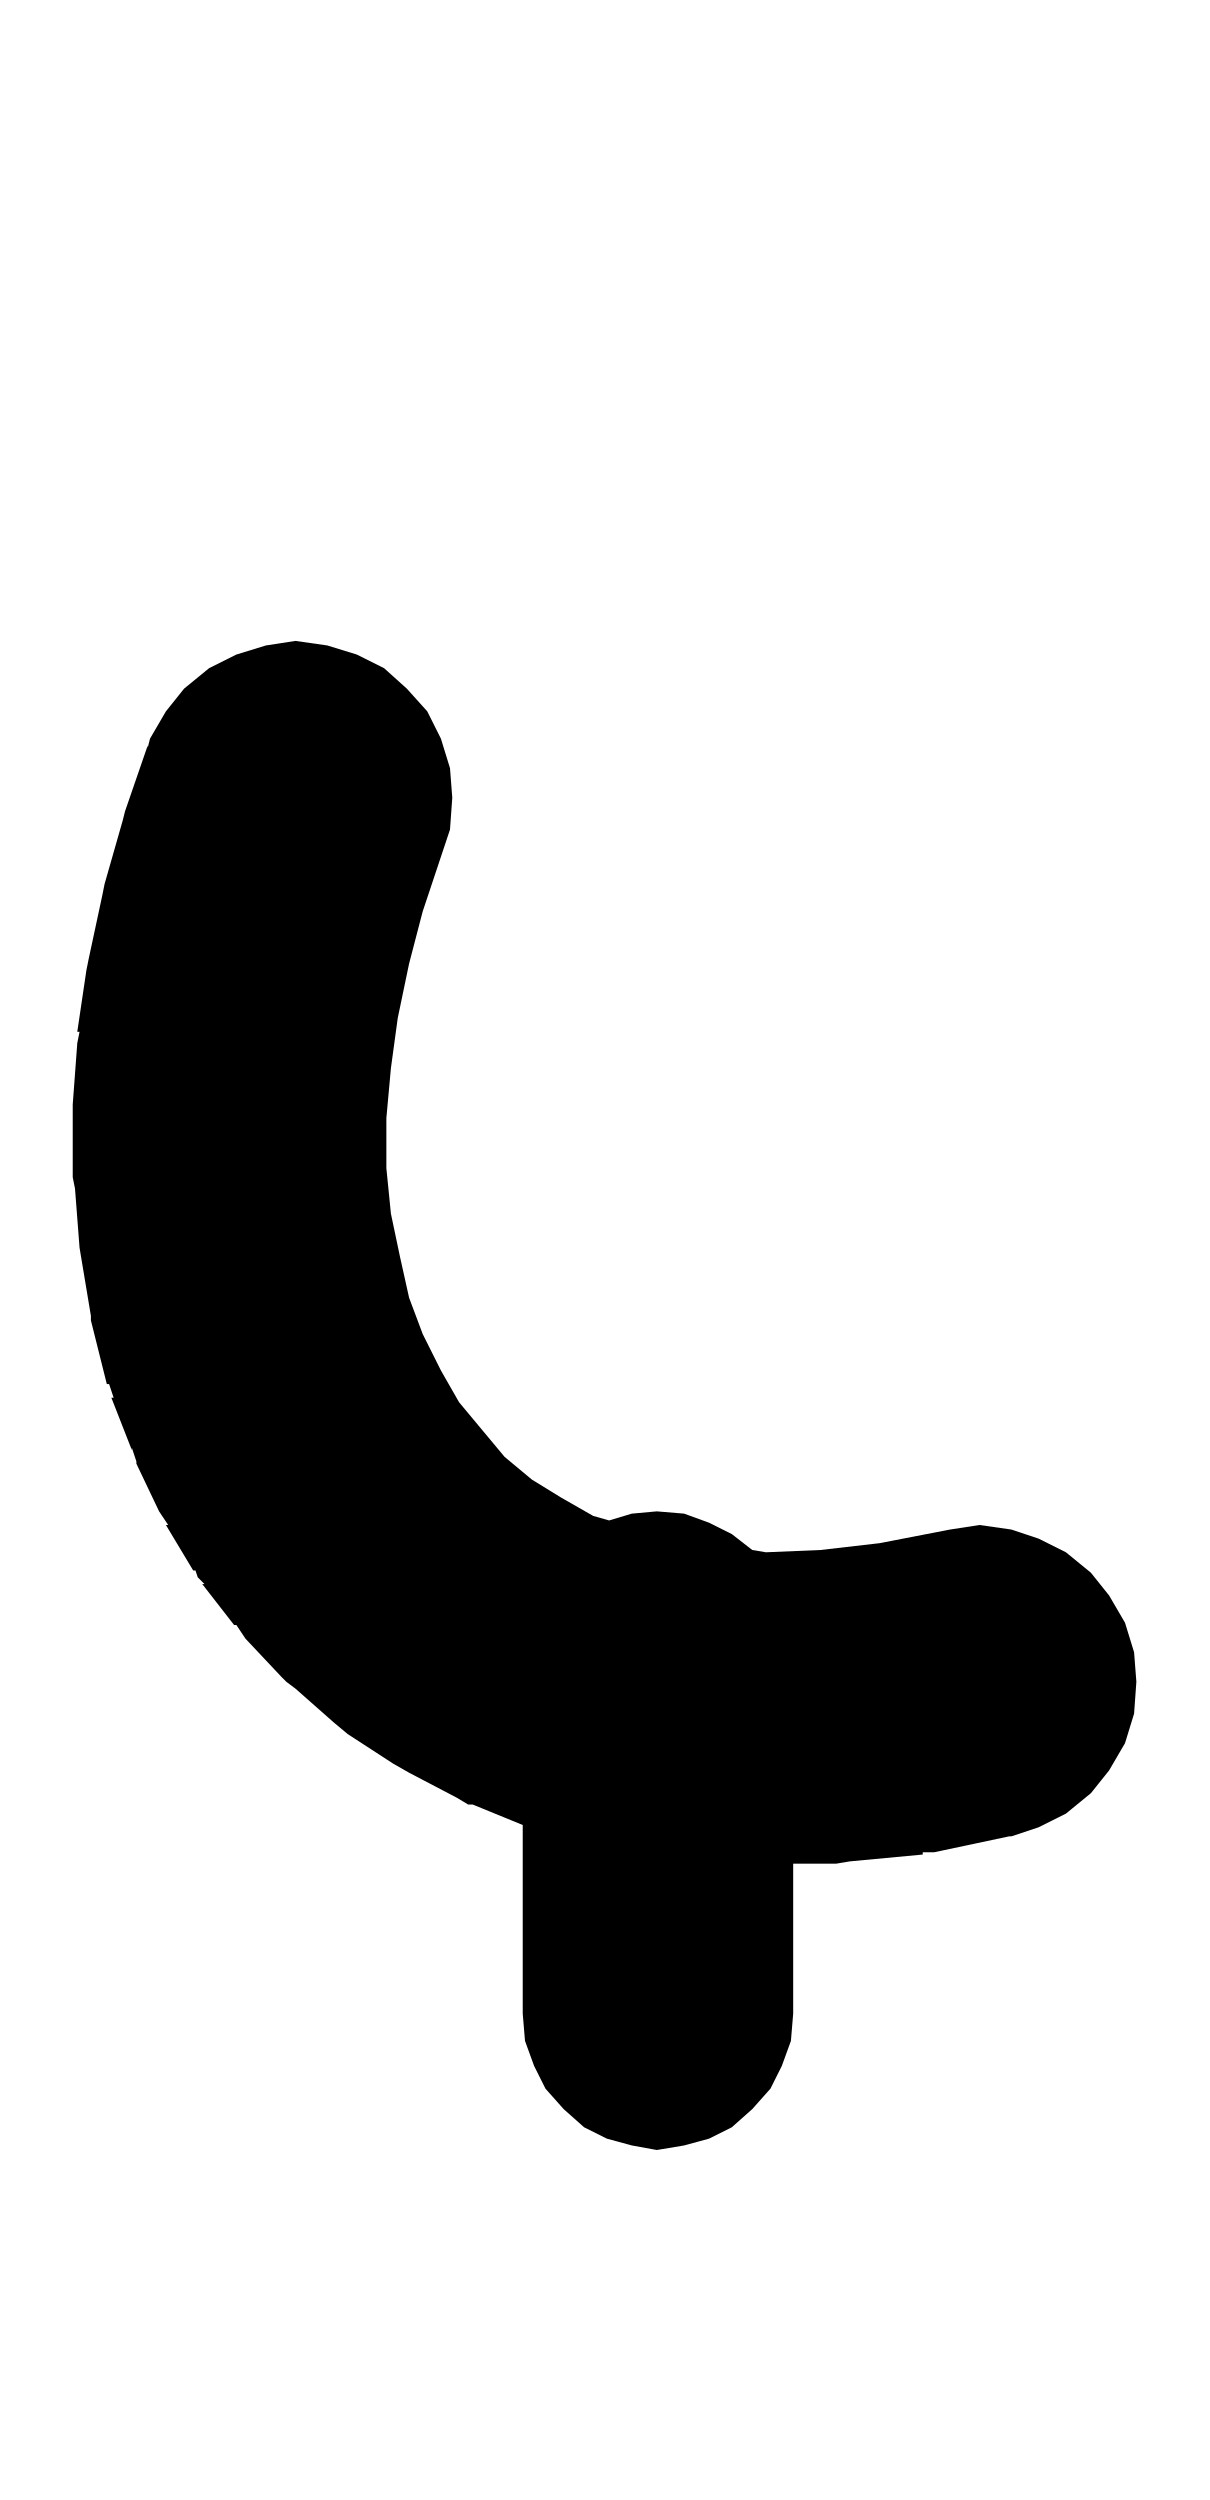
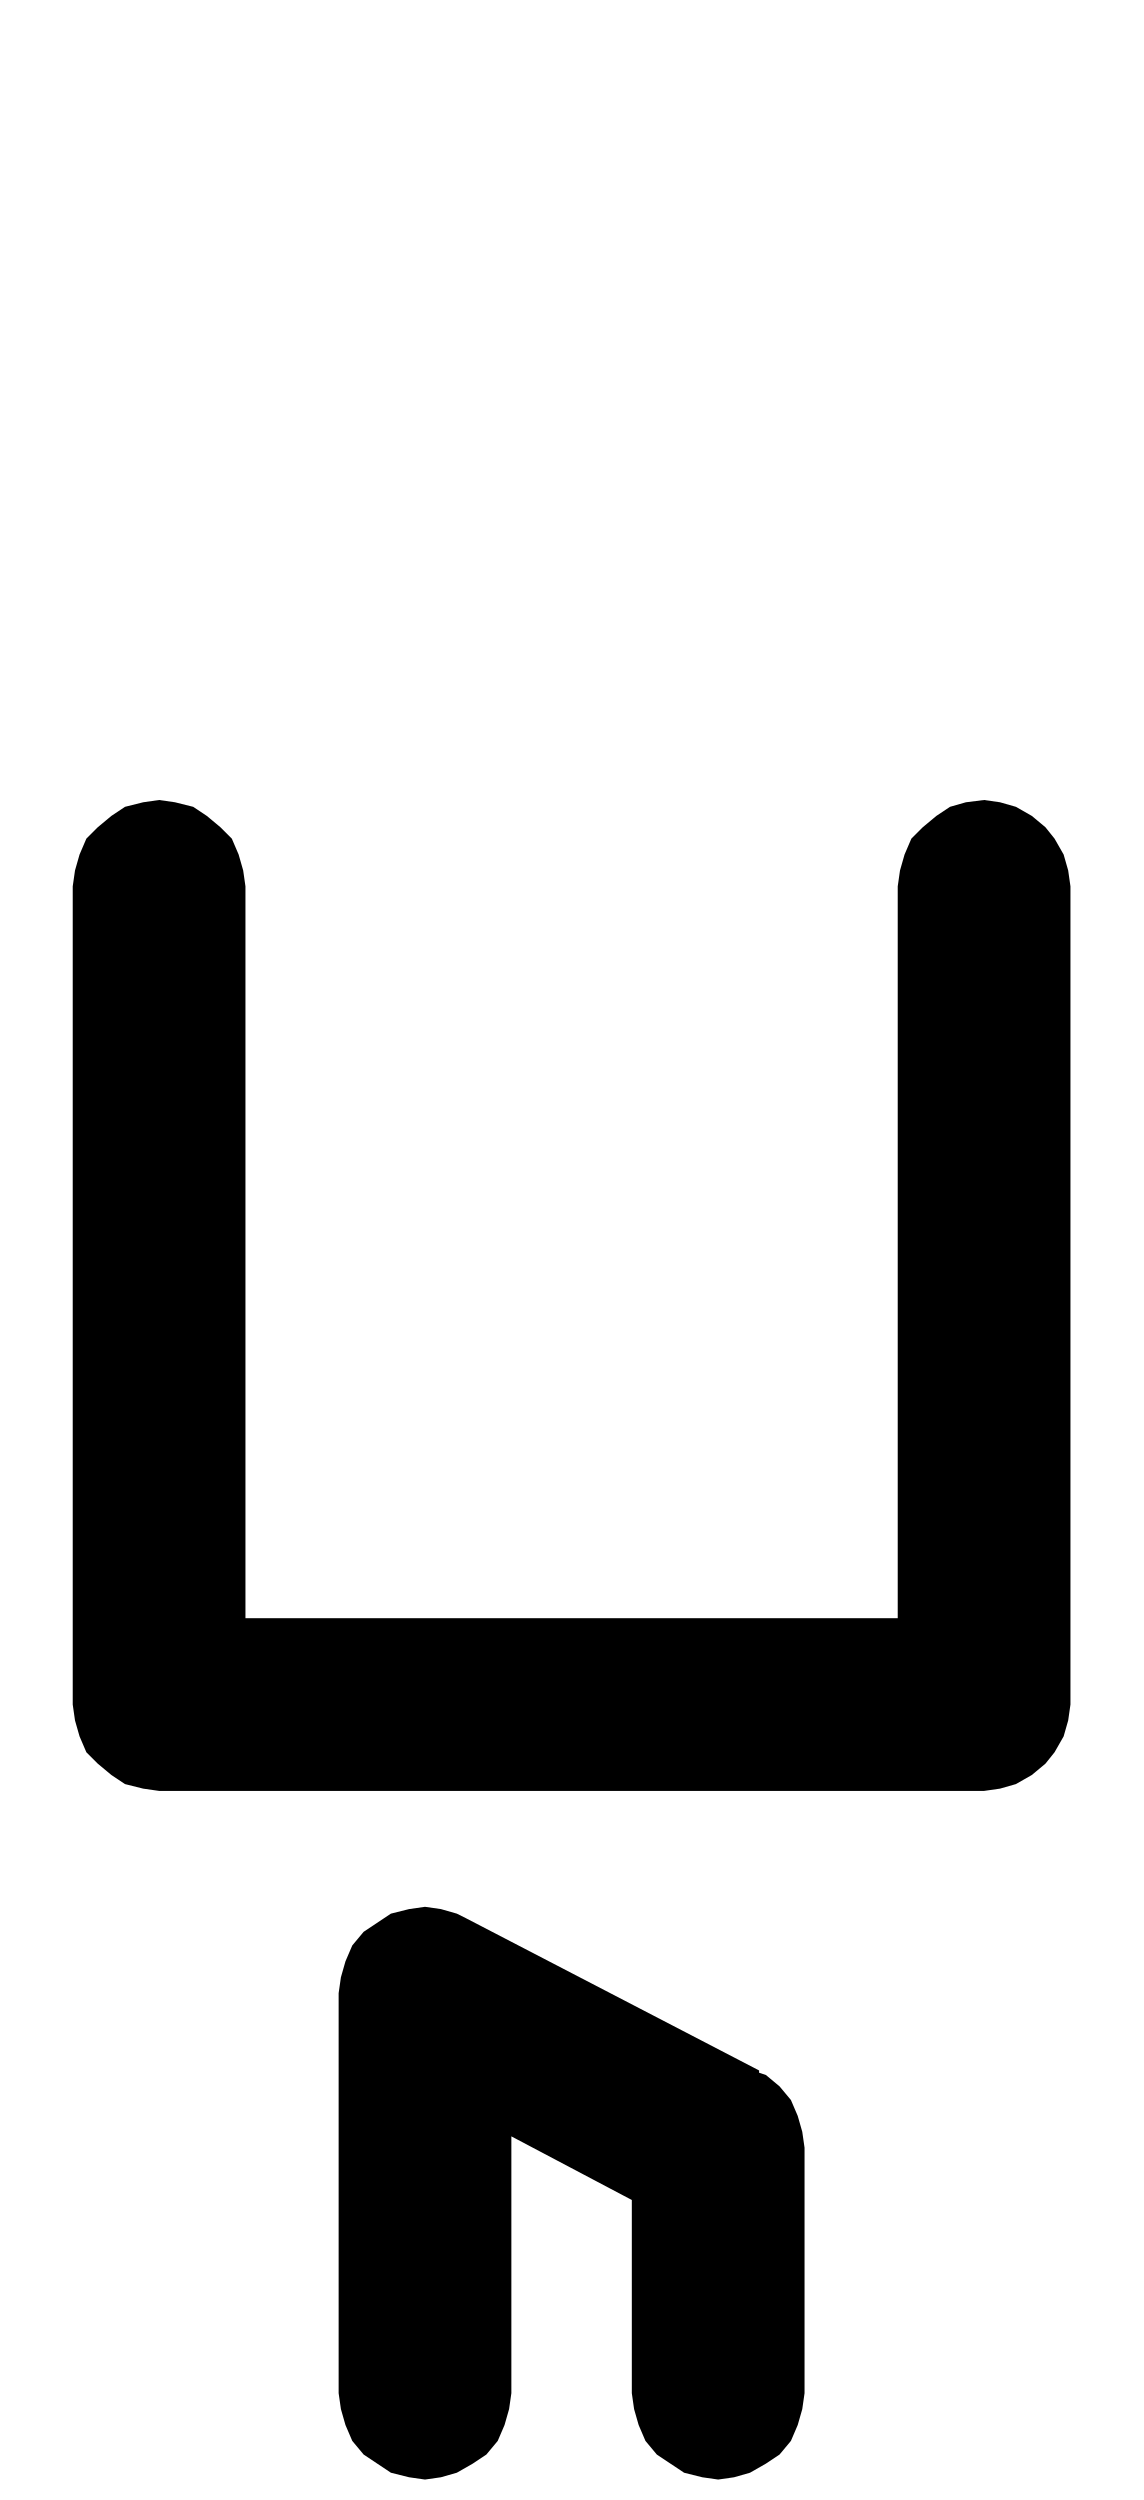
- <svg xmlns="http://www.w3.org/2000/svg" viewBox="0 -900 532 1100">
-   <path transform="scale(1,-1)" fill="currentColor" d="M195 526 186 499 180 476 175 452 172 430 170 408V386L172 366L176 347L180 329L186 313L194 297L202 283L212 271L222 259L234 249L247 241L261 233L268 231L278 234L289 235L301 234L312 230L322 225L331 218L337 217L361 218L387 221L418 227L431 229L445 227L457 223L469 217L480 208L488 198L495 186L499 173L500 160L499 146L495 133L488 121L480 111L469 102L457 96L445 92H444L411 85H406V84L374 81L368 80H349V14L348 2L344 -9L339 -19L331 -28L322 -36L312 -41L301 -44L289 -46L278 -44L267 -41L257 -36L248 -28L240 -19L235 -9L231 2L230 14V97L208 106H206L201 109L180 120L173 124L153 137L147 142L130 157L126 160L124 162L108 179L104 185H103L89 203H90L87 206L86 209H85L73 229H74L70 235L60 256V257L59 260L58 263V262L49 285H50L48 291H47L41 315L40 319V321L36 345L35 351L33 377L32 382V409V414L34 441L35 446H34L38 473L39 478L45 506L46 511L54 539L55 543L65 572V571L66 575L73 587L81 597L92 606L104 612L117 616L130 618L144 616L157 612L169 606L179 597L188 587L194 575L198 562L199 549L198 535Z" />
+ <svg xmlns="http://www.w3.org/2000/svg" viewBox="0 -900 503 1100">
+   <path transform="scale(1,-1)" fill="currentColor" d="M108 510V188H395V510L396 517L398 524L401 531L406 536L412 541L418 545L425 547L433 548L440 547L447 545L454 541L460 536L464 531L468 524L470 517L471 510V150L470 143L468 136L464 129L460 124L454 119L447 115L440 113L433 112H70L63 113L55 115L49 119L43 124L38 129L35 136L33 143L32 150V510L33 517L35 524L38 531L43 536L49 541L55 545L63 547L70 548L77 547L85 545L91 541L97 536L102 531L105 524L107 517ZM149 -153V23L150 30L152 37L155 44L160 50L166 54L172 58L180 60L187 61L194 60L201 58L205 56L334 -11V-12L337 -13L343 -18L348 -24L351 -31L353 -38L354 -45V-153L353 -160L351 -167L348 -174L343 -180L337 -184L330 -188L323 -190L316 -191L309 -190L301 -188L295 -184L289 -180L284 -174L281 -167L279 -160L278 -153V-68L225 -40V-153L224 -160L222 -167L219 -174L214 -180L208 -184L201 -188L194 -190L187 -191L180 -190L172 -188L166 -184L160 -180L155 -174L152 -167L150 -160Z" />
</svg>
